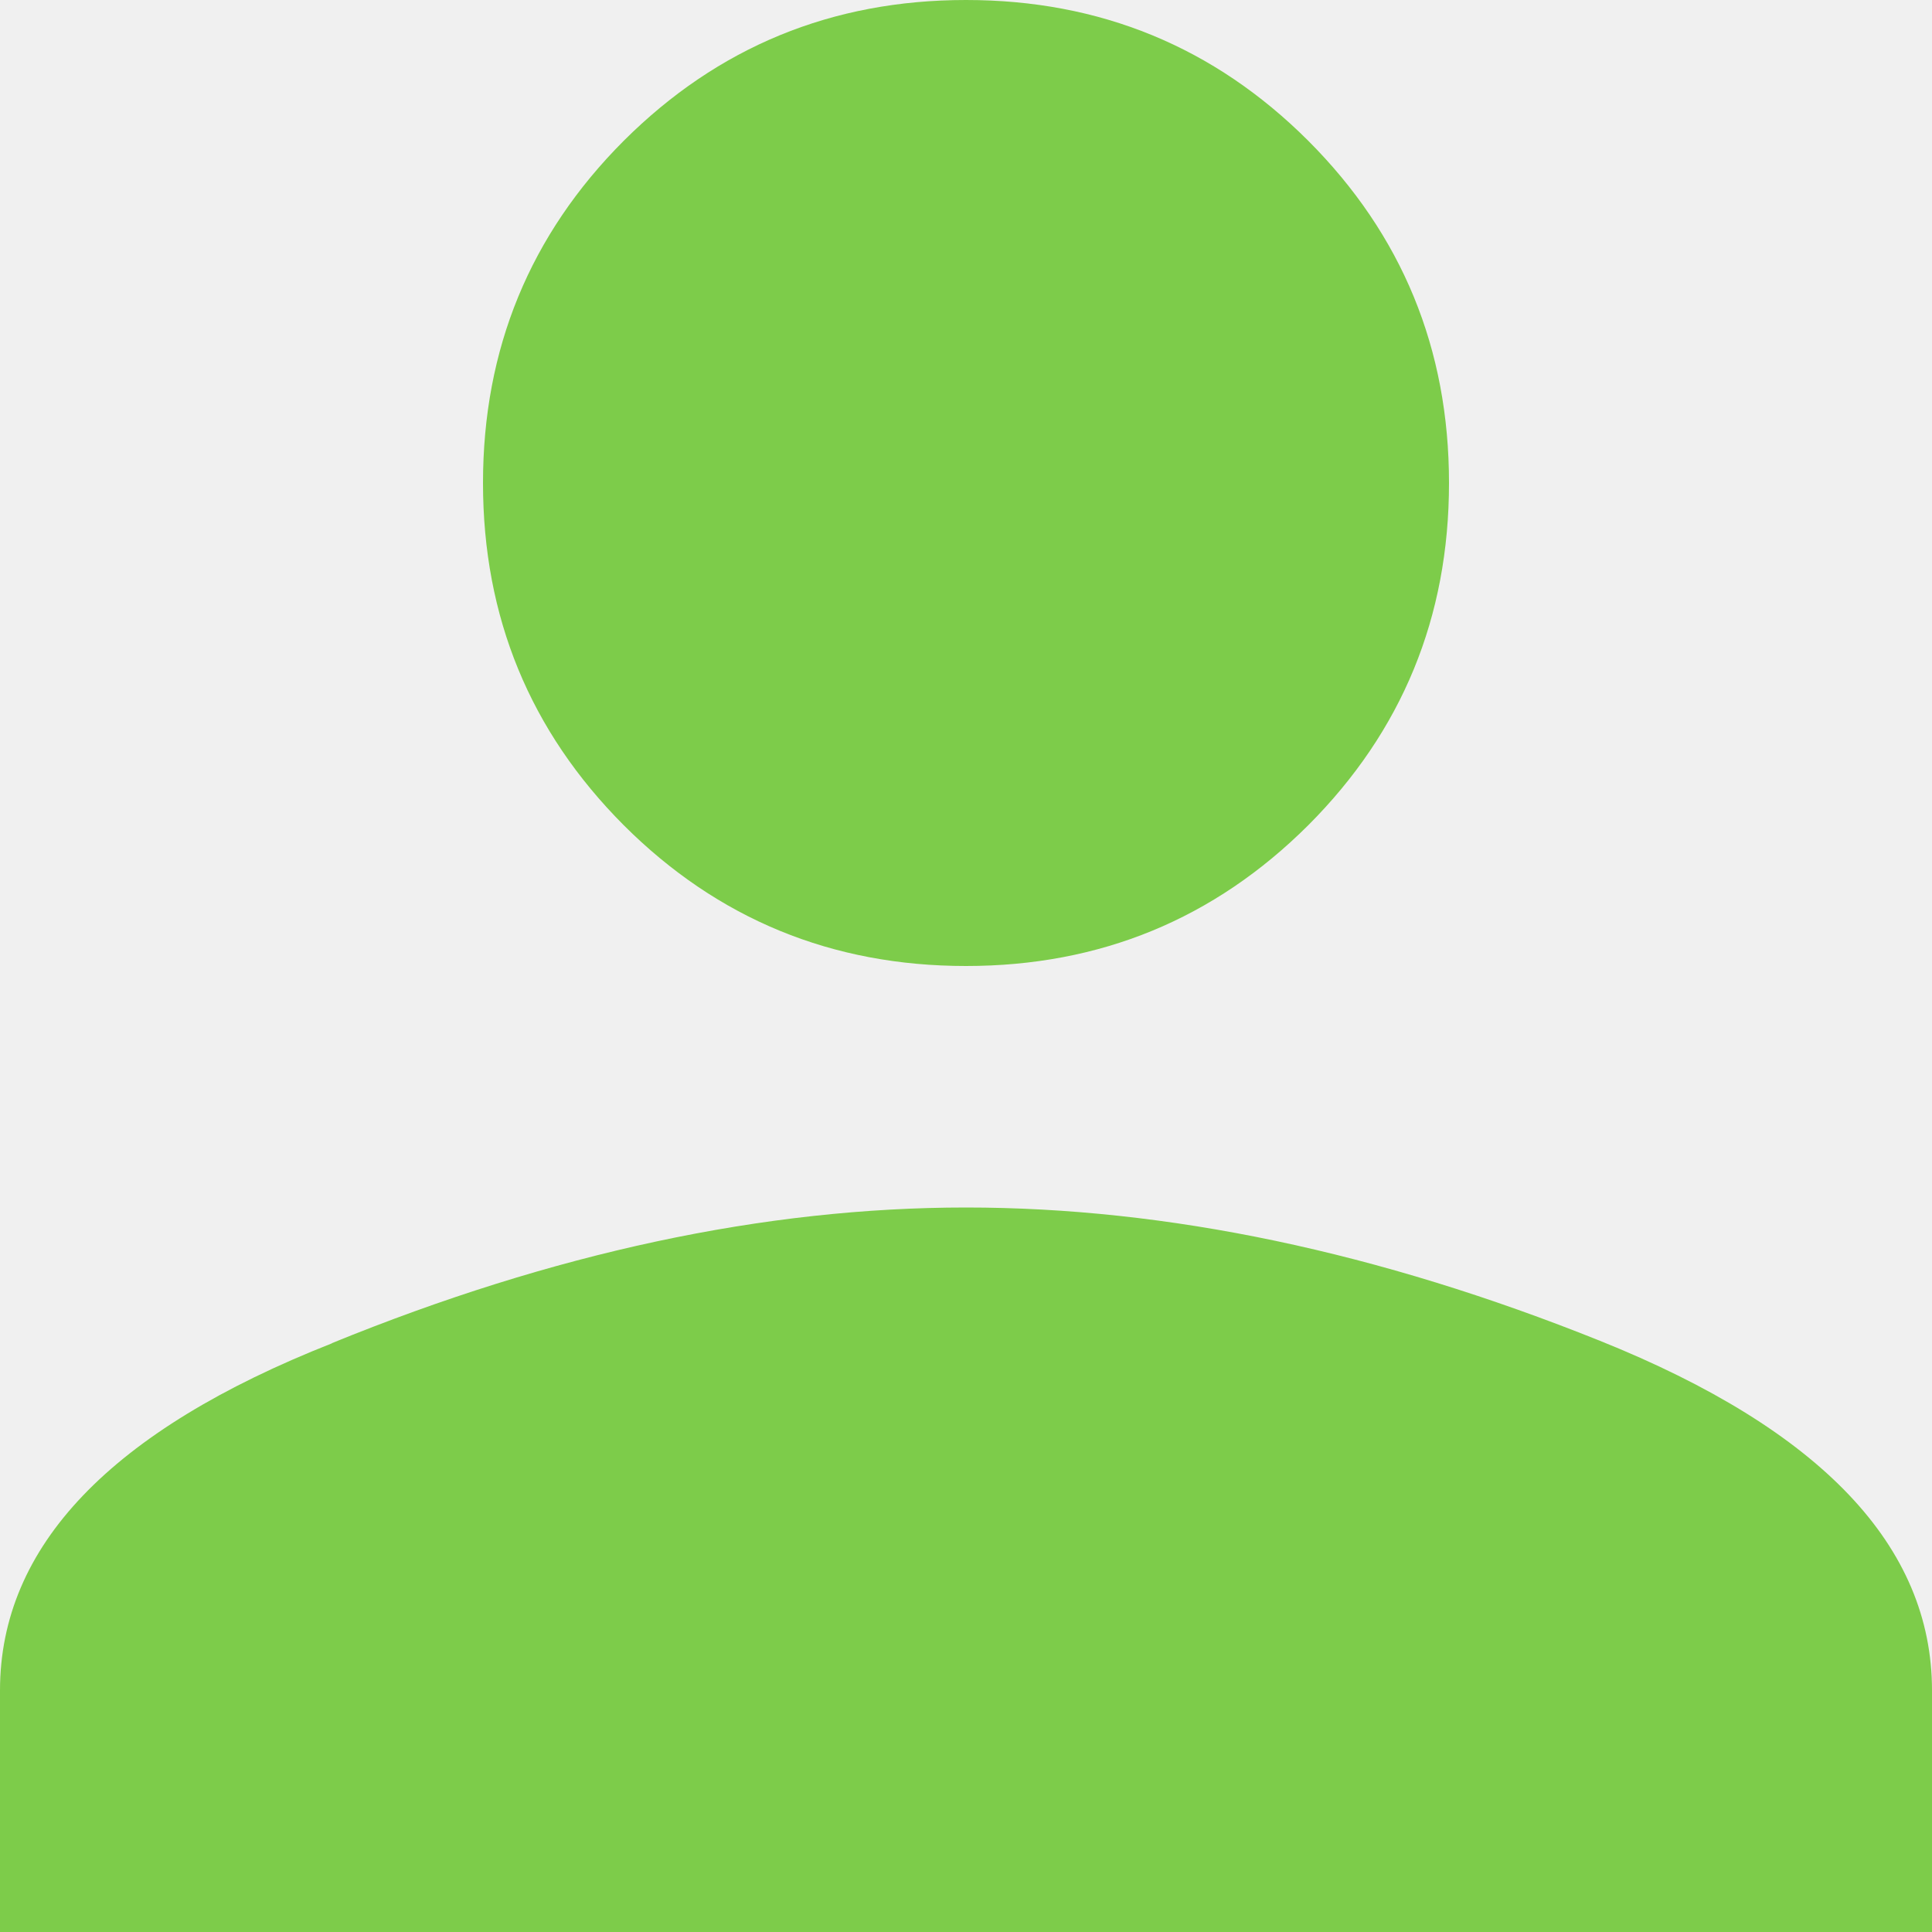
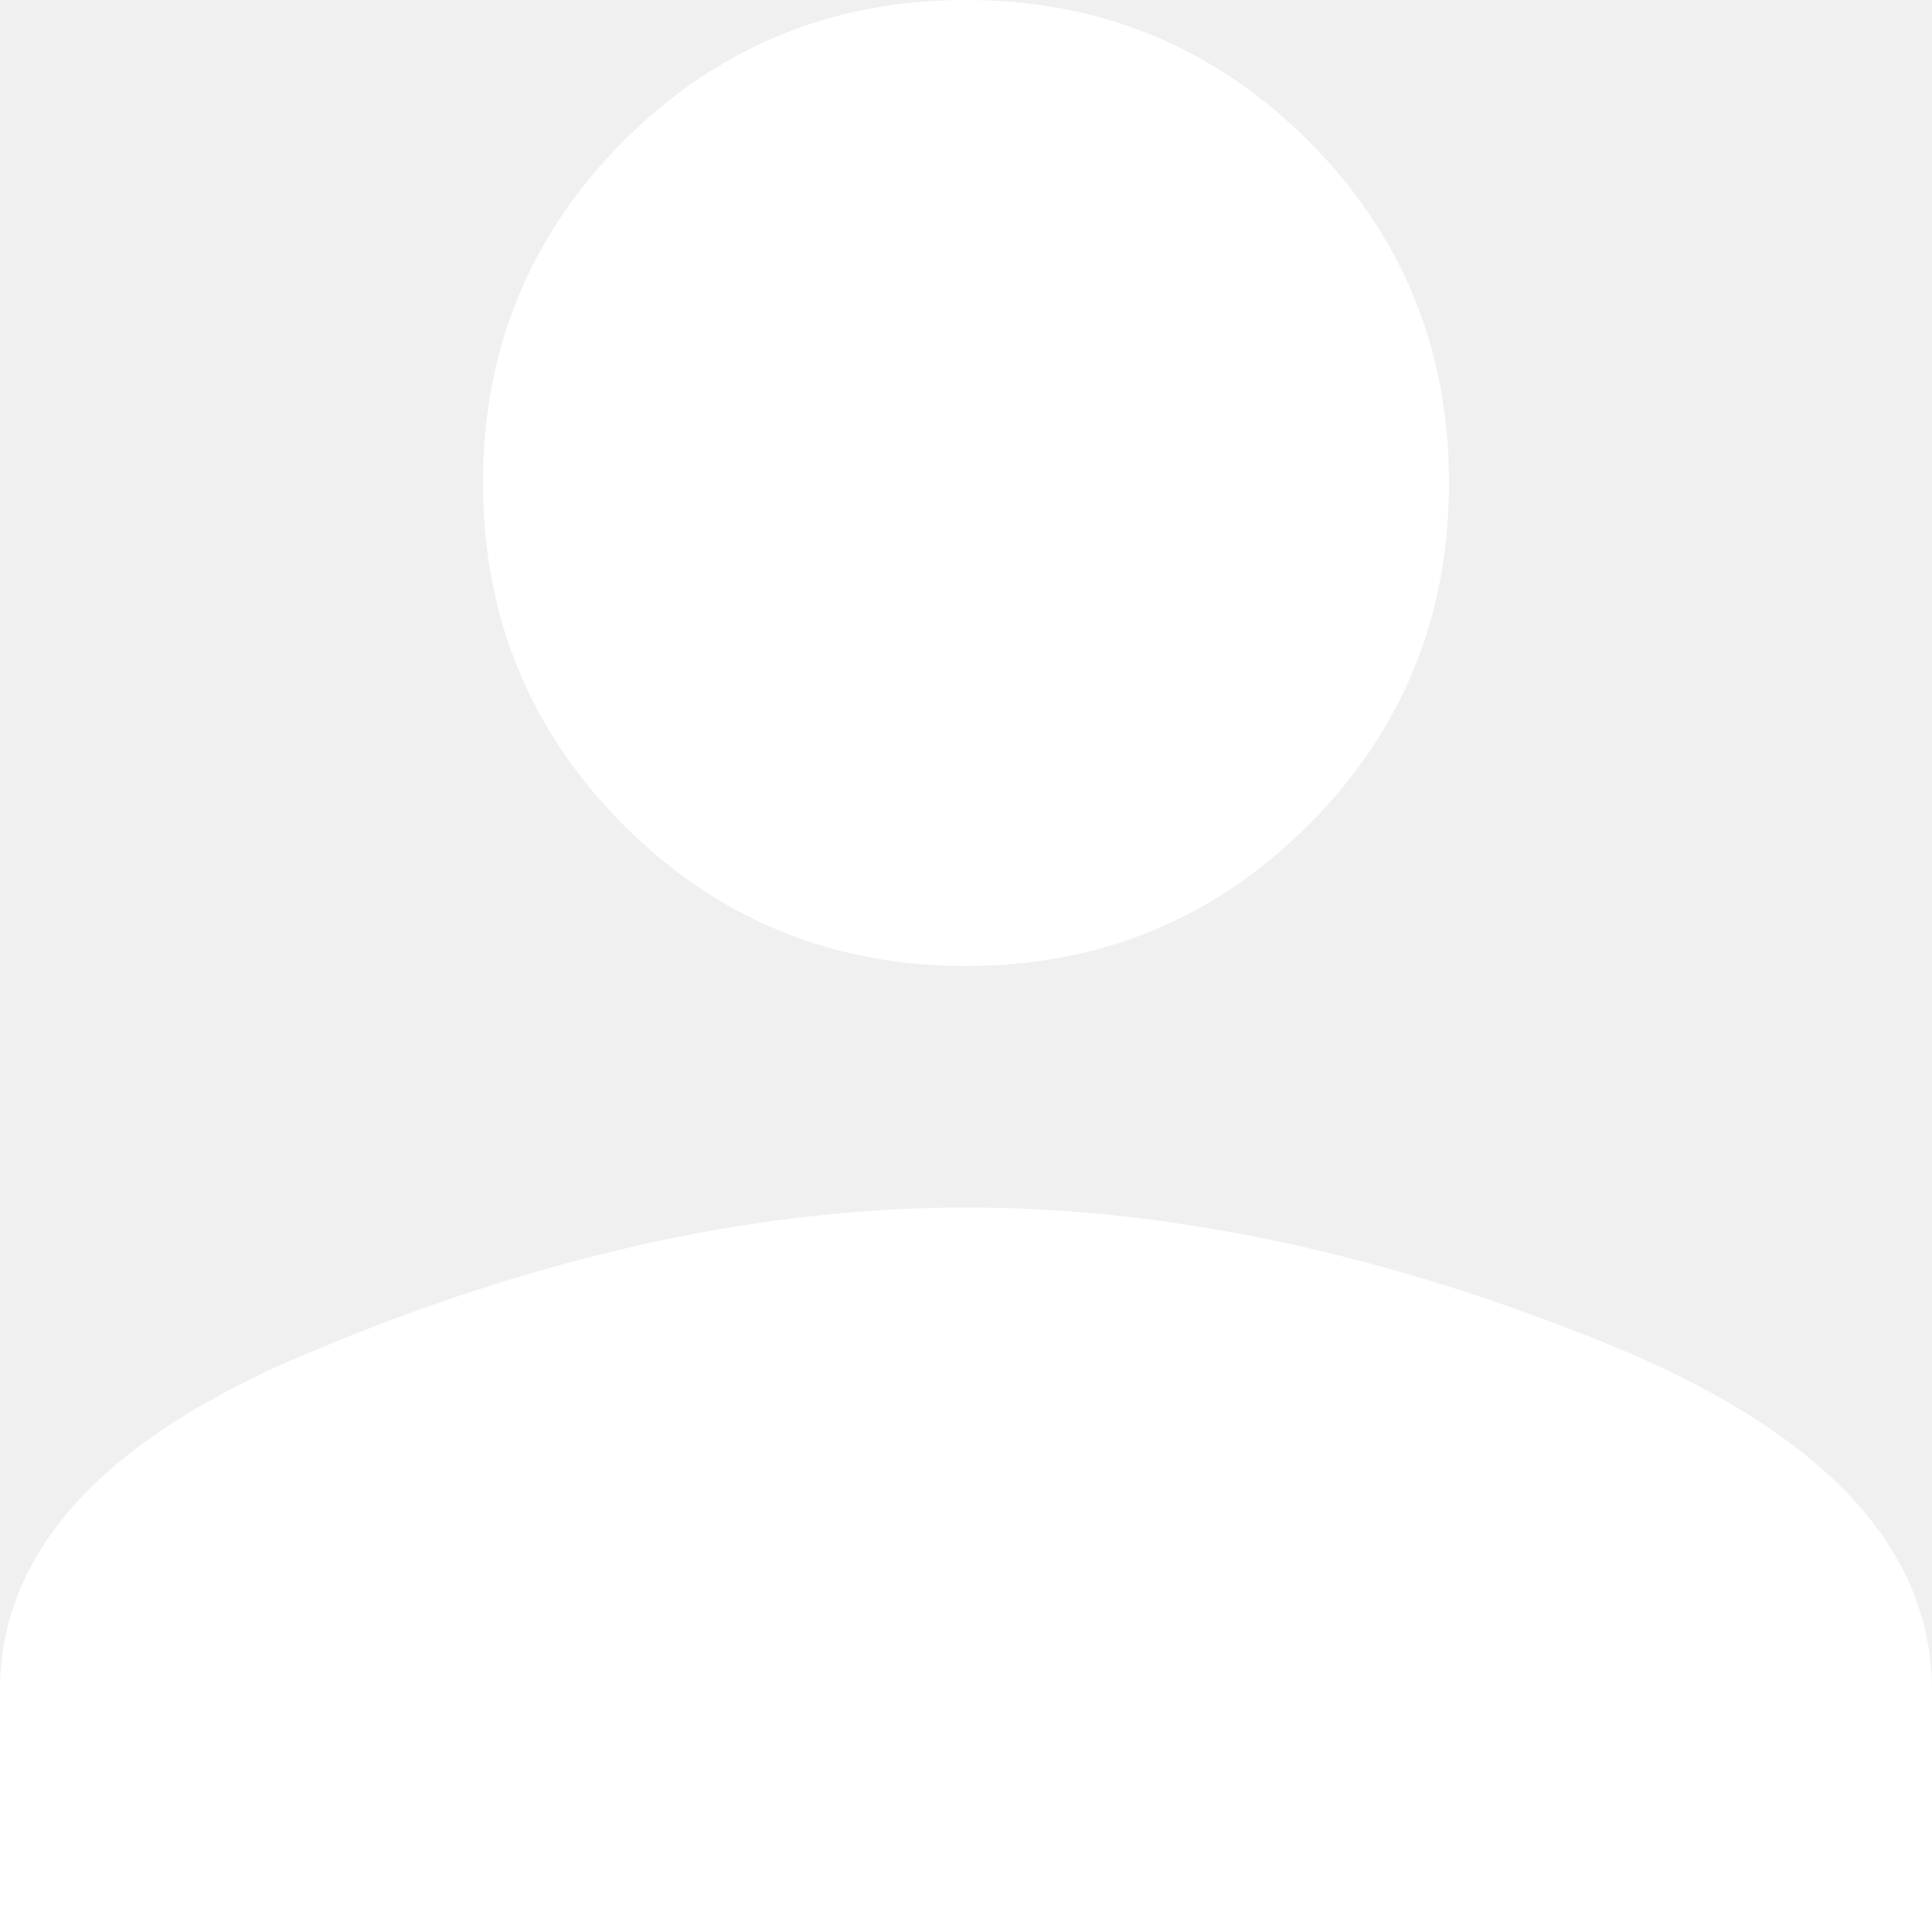
<svg xmlns="http://www.w3.org/2000/svg" width="14" height="14" viewBox="0 0 14 14">
-   <path fill="#7DCC4A" fill-rule="evenodd" d="M9.48 5.98C8.798 6.66 7.971 7 7 7s-1.799-.34-2.48-1.02C3.84 5.298 3.5 4.471 3.5 3.5s.34-1.799 1.02-2.48C5.202.34 6.029 0 7 0s1.799.34 2.48 1.02c.68.681 1.02 1.508 1.02 2.48s-.34 1.799-1.02 2.48zM2.405 9.733C4.01 9.078 5.542 8.75 7 8.75c1.458 0 2.99.322 4.594.966C13.198 10.36 14 11.205 14 12.25V14H0v-1.75c0-1.045.802-1.884 2.406-2.516z" />
+   <path fill="#fff" fill-rule="evenodd" d="M9.48 5.98C8.798 6.66 7.971 7 7 7s-1.799-.34-2.48-1.02C3.84 5.298 3.5 4.471 3.5 3.5s.34-1.799 1.02-2.48C5.202.34 6.029 0 7 0s1.799.34 2.48 1.02c.68.681 1.02 1.508 1.02 2.48s-.34 1.799-1.02 2.48zM2.405 9.733C4.01 9.078 5.542 8.75 7 8.75c1.458 0 2.99.322 4.594.966C13.198 10.36 14 11.205 14 12.25V14H0v-1.75c0-1.045.802-1.884 2.406-2.516z" />
</svg>
